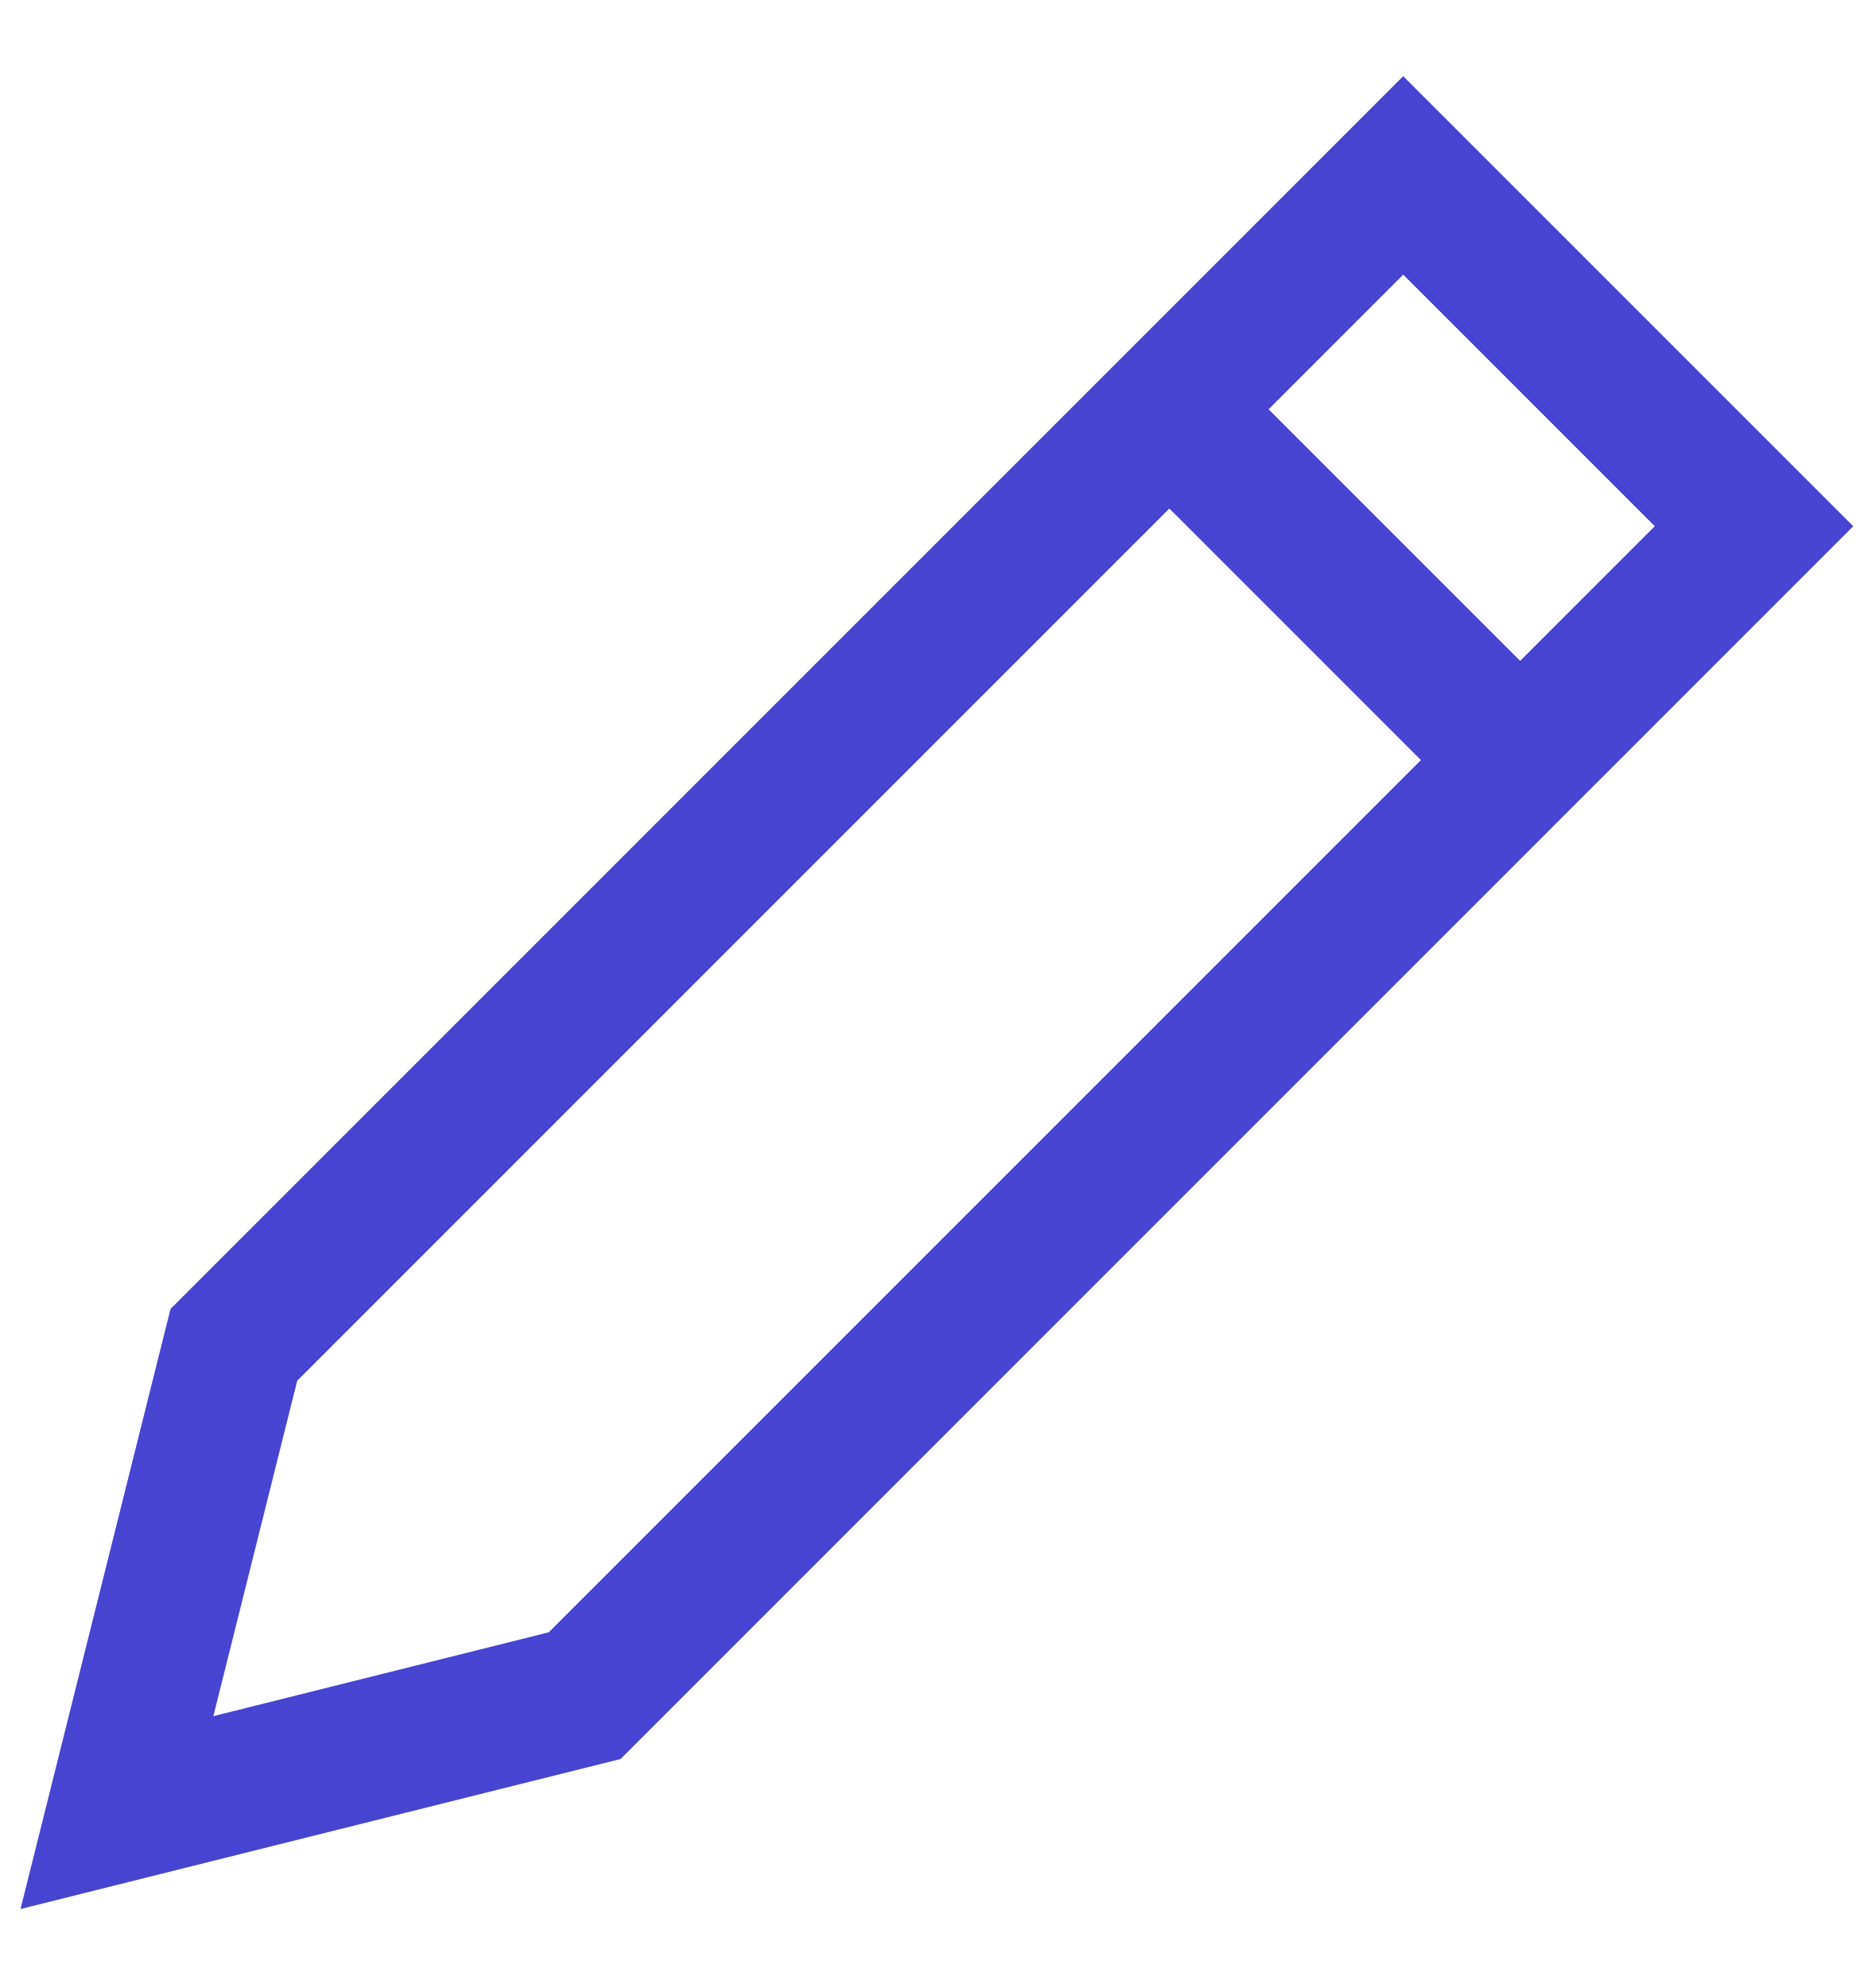
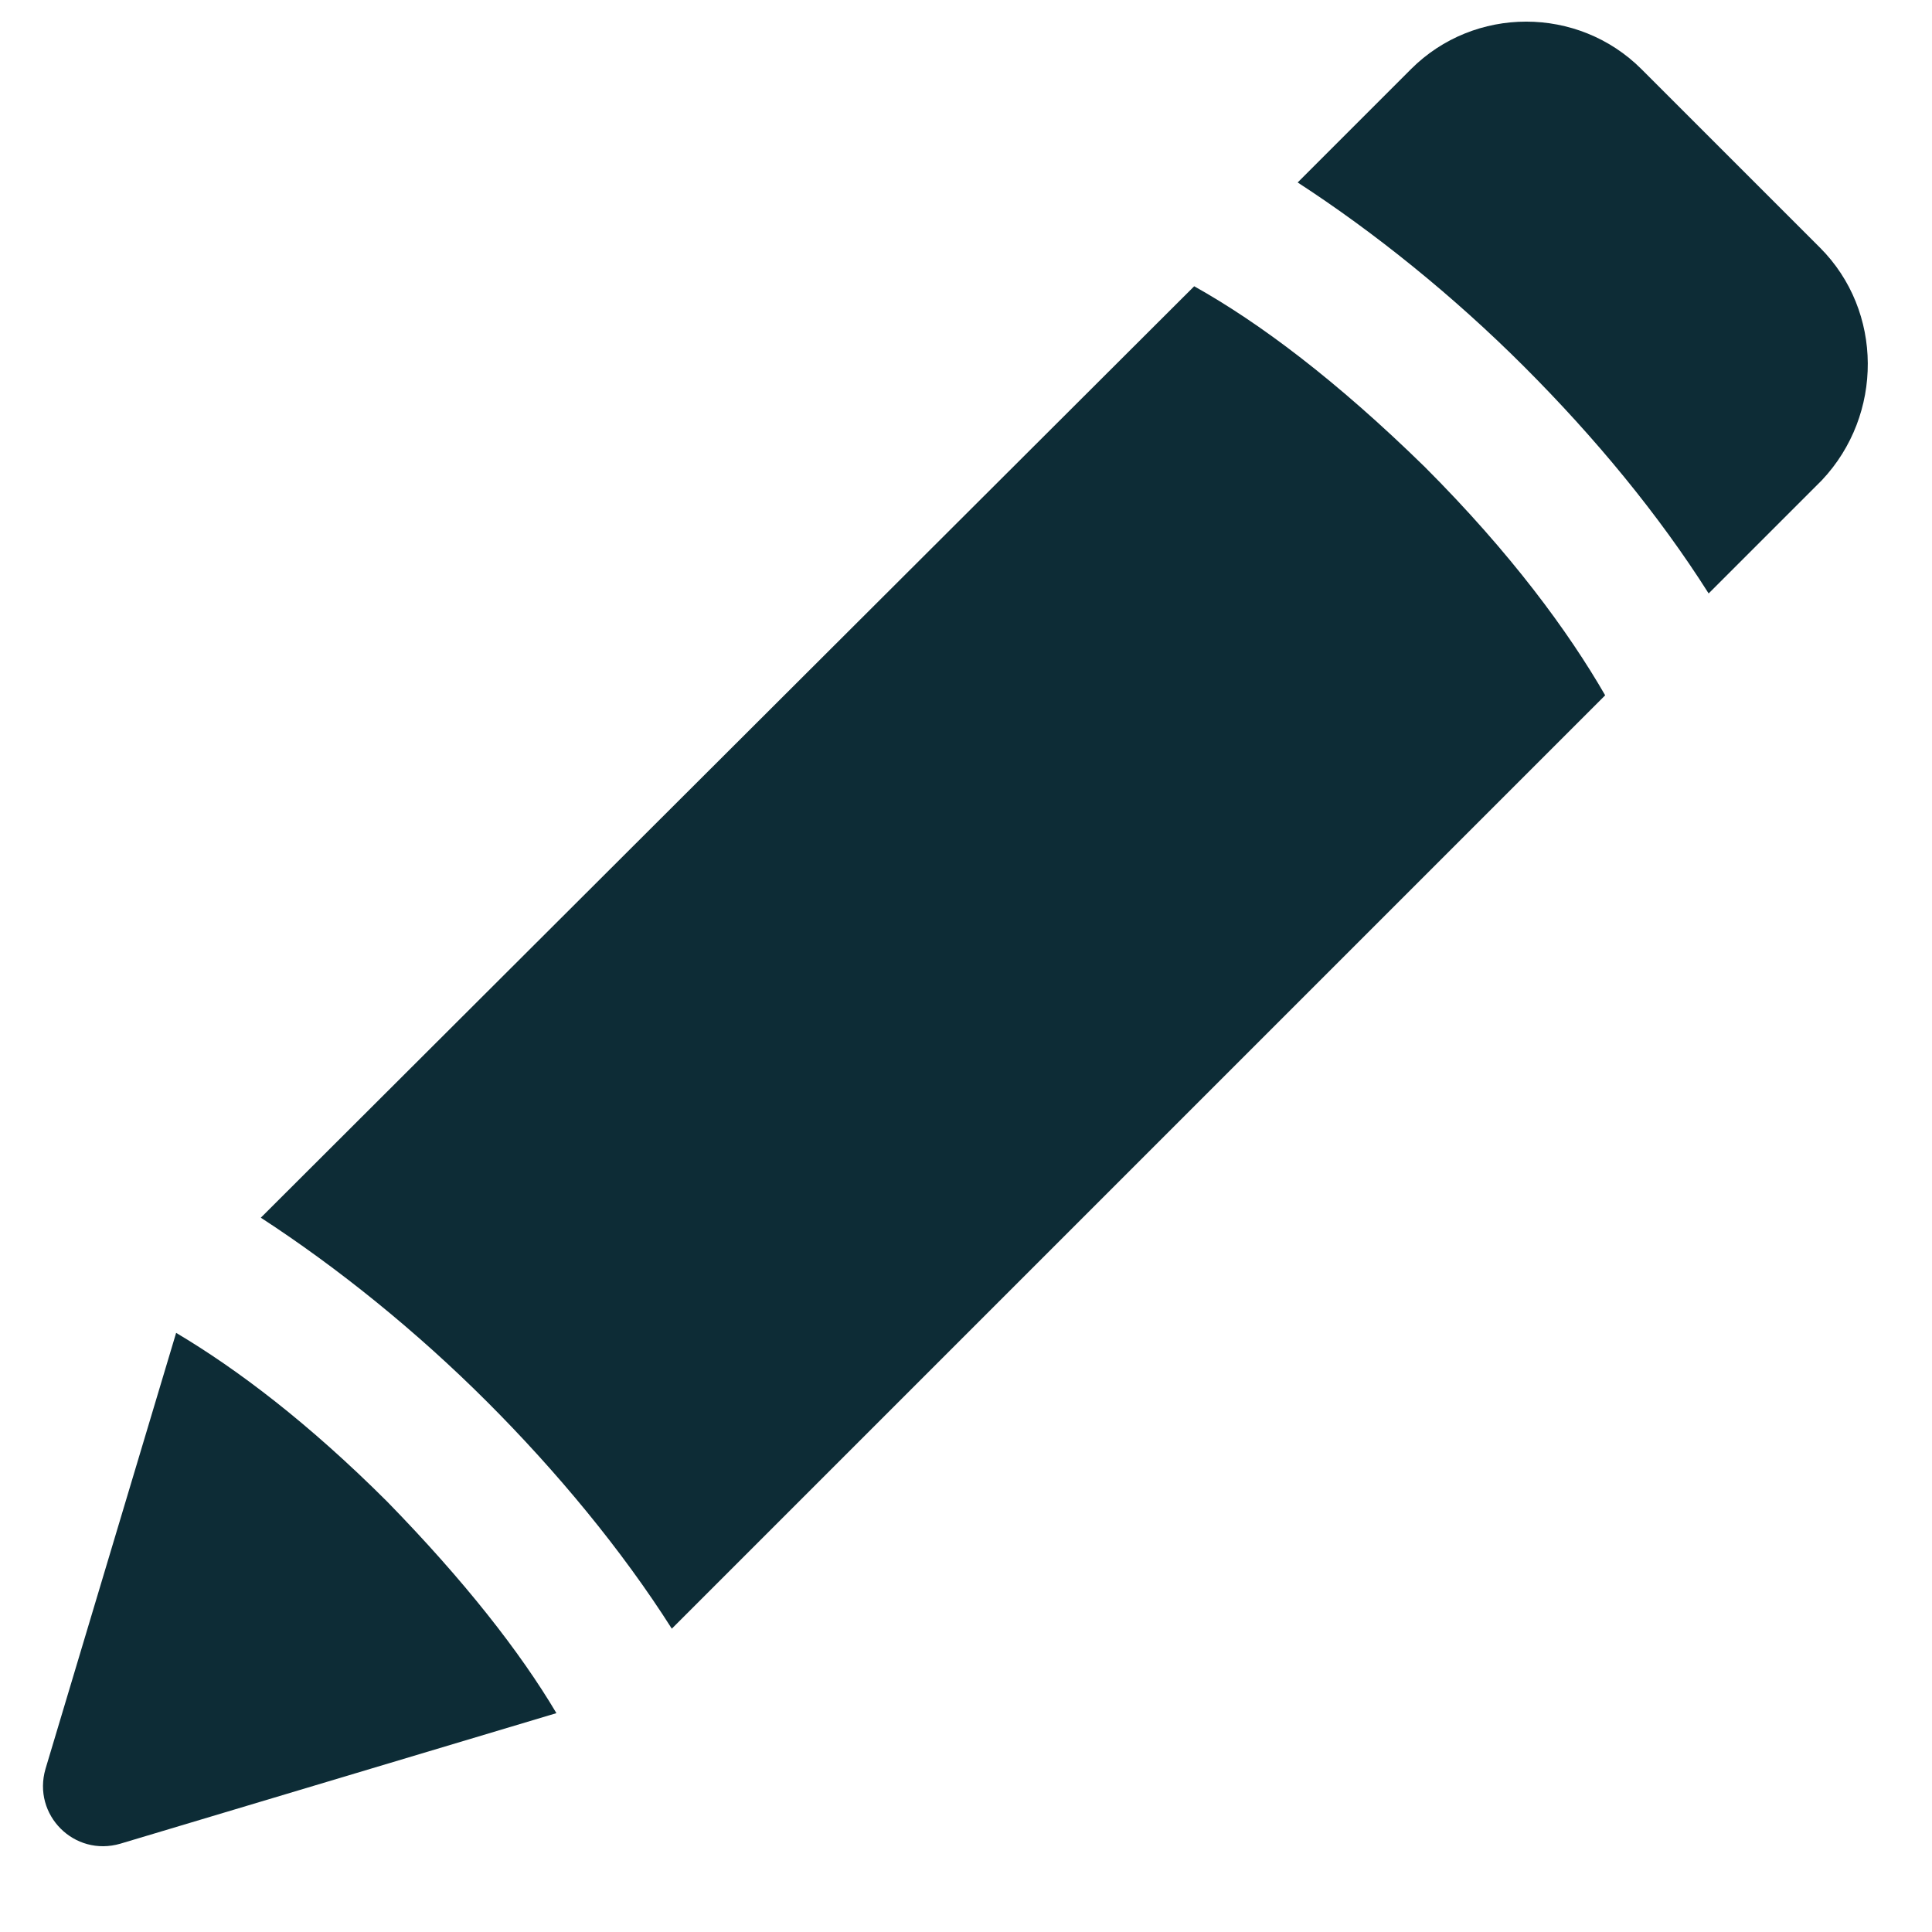
- <svg xmlns="http://www.w3.org/2000/svg" width="16" height="17" viewBox="0 0 16 17" fill="none">
-   <path d="M10 3.5L13 6.5M1 15.5L2 11.5L12 1.5L15 4.5L5 14.5L1 15.5Z" stroke="#4744D1" stroke-width="1.2" />
+ <svg xmlns="http://www.w3.org/2000/svg" width="18" height="18" viewBox="0 0 18 18" fill="none">
+   <path d="M11.126 2.667L2.43 11.345C3.145 11.81 3.879 12.401 4.541 13.063C5.185 13.707 5.794 14.441 6.259 15.174L14.955 6.478C14.615 5.888 14.078 5.154 13.273 4.349C12.45 3.544 11.734 3.007 11.126 2.667Z" fill="#0D2C36" />
+   <path d="M16.957 2.308L15.293 0.644C14.702 0.054 13.736 0.054 13.146 0.644L12.09 1.7C12.806 2.165 13.539 2.755 14.201 3.417C14.863 4.079 15.454 4.795 15.919 5.529L16.975 4.473C17.547 3.865 17.547 2.899 16.957 2.308Z" fill="#0D2C36" />
+   <path d="M1.641 12.418L0.424 16.48C0.299 16.909 0.692 17.303 1.122 17.177L5.184 15.961C4.844 15.388 4.325 14.726 3.609 13.992C2.875 13.259 2.213 12.758 1.641 12.418Z" fill="#0D2C36" />
</svg>
